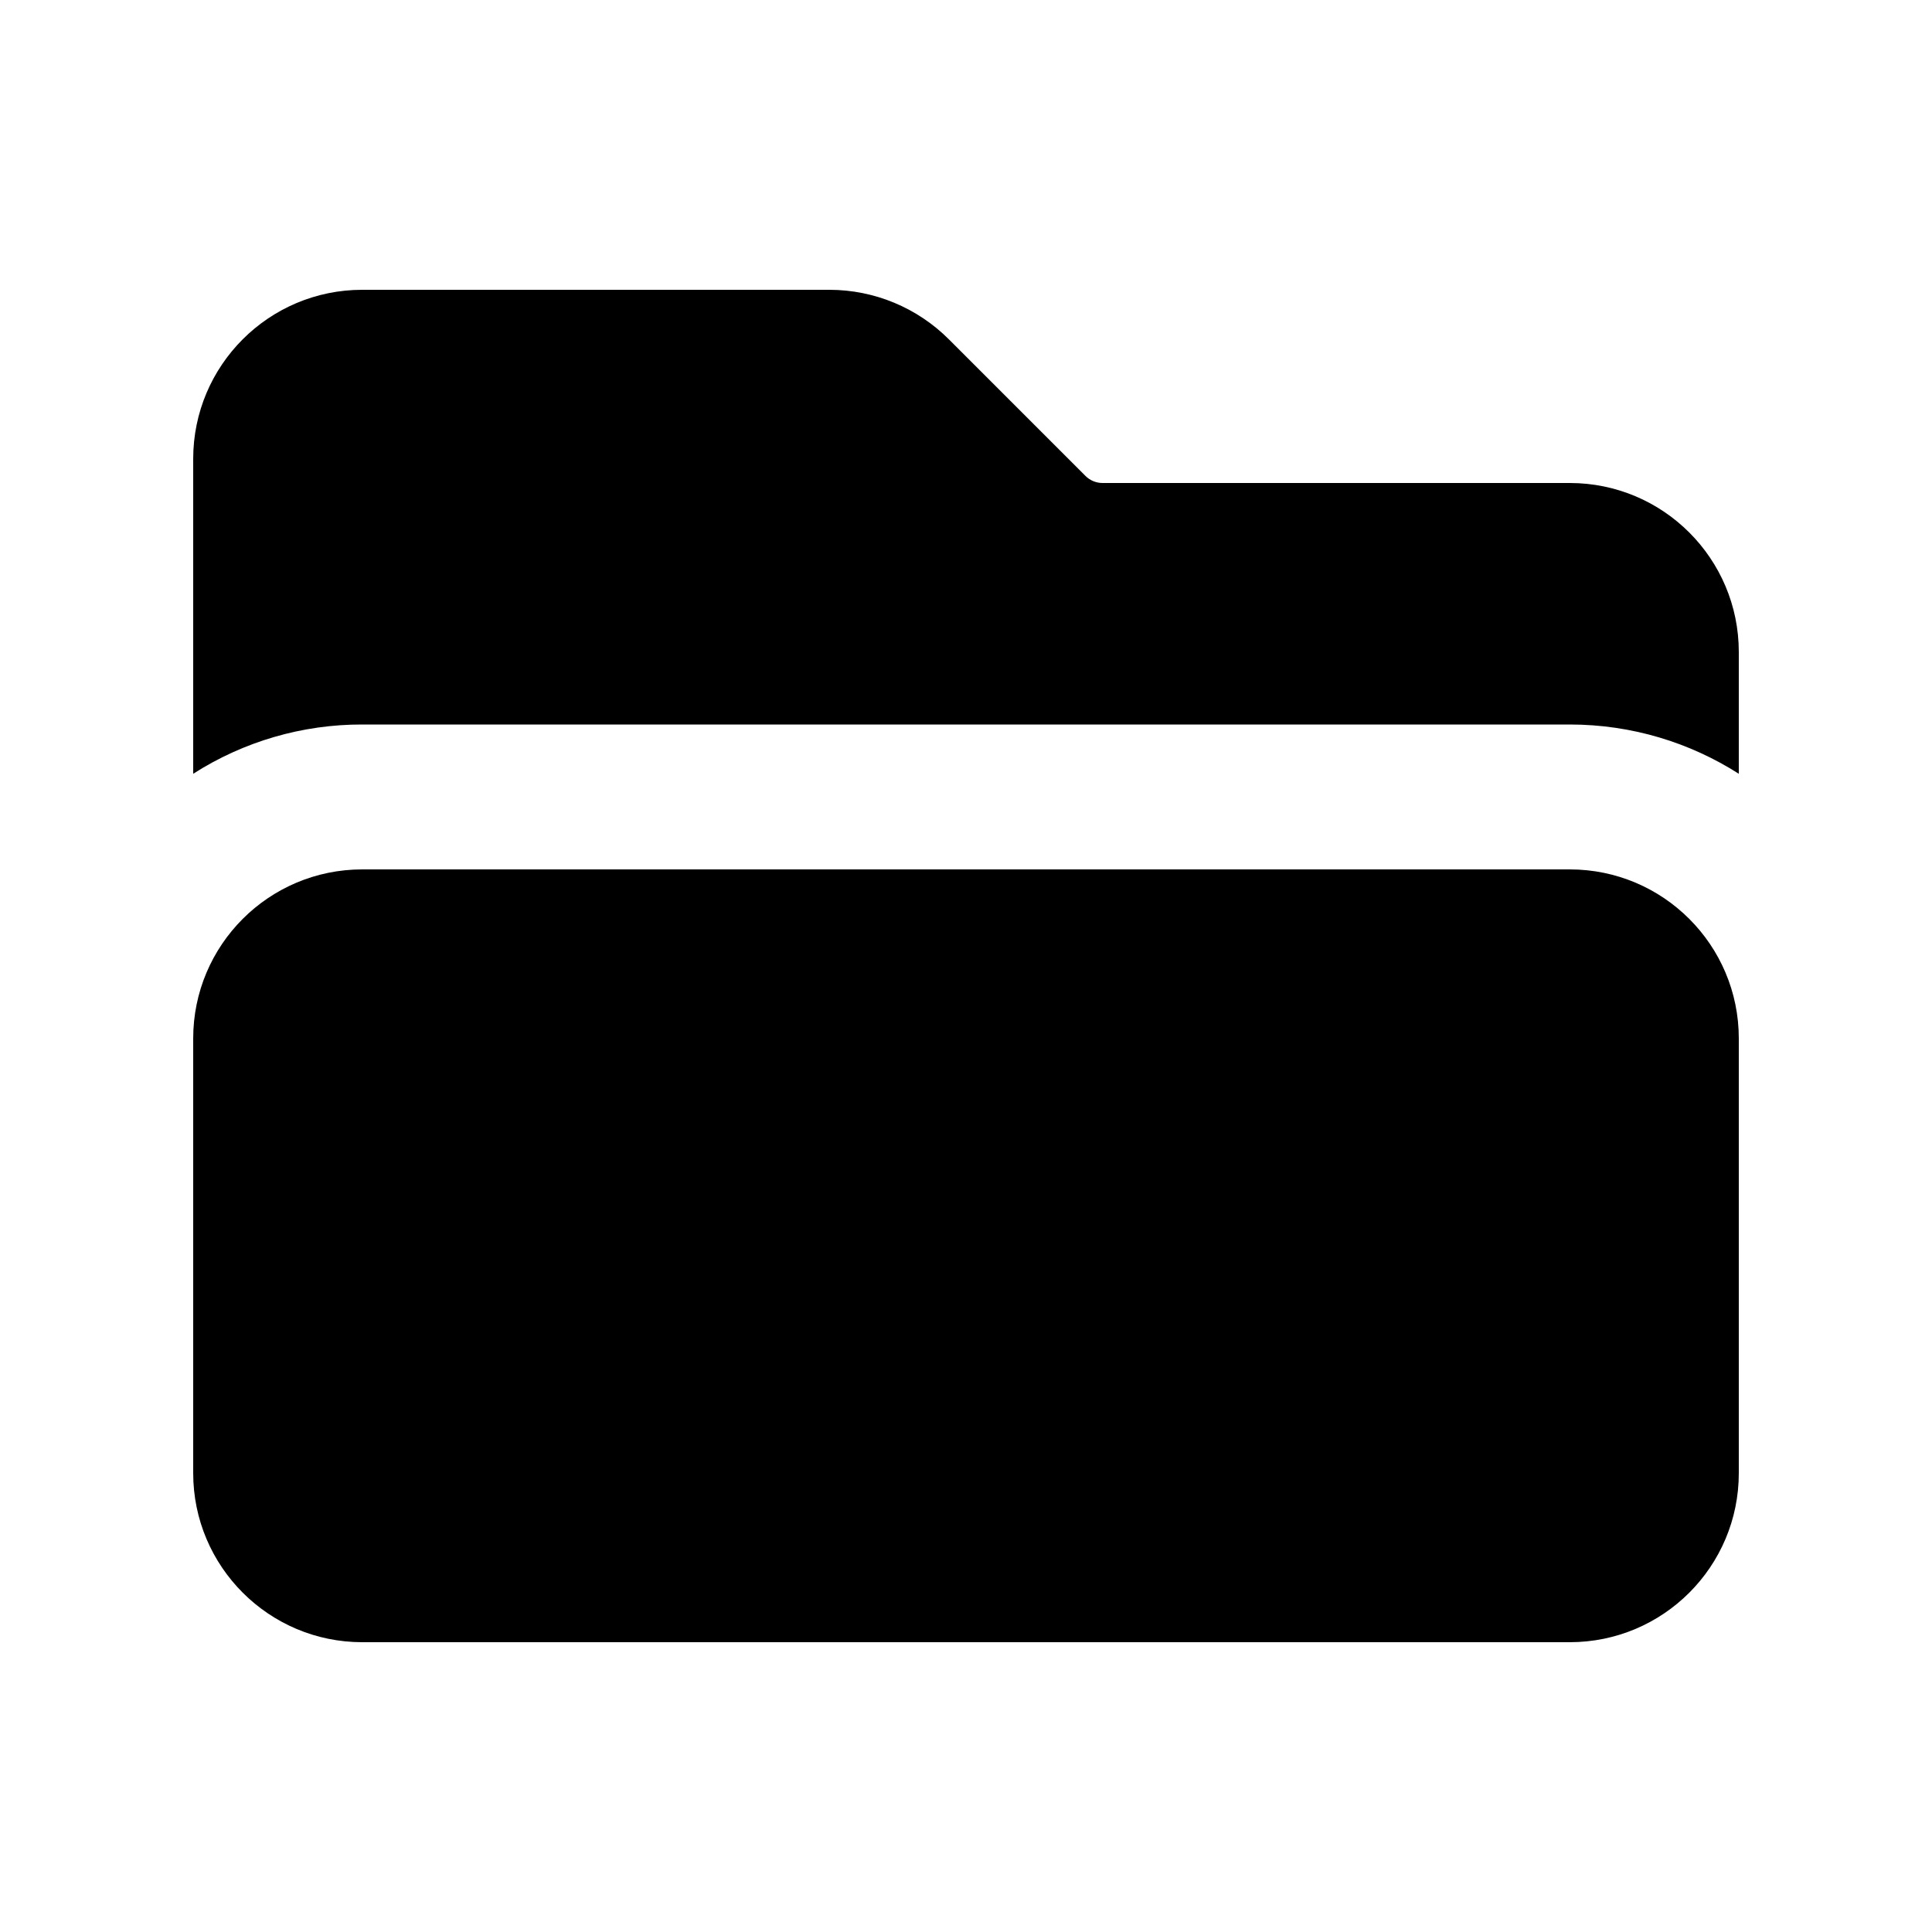
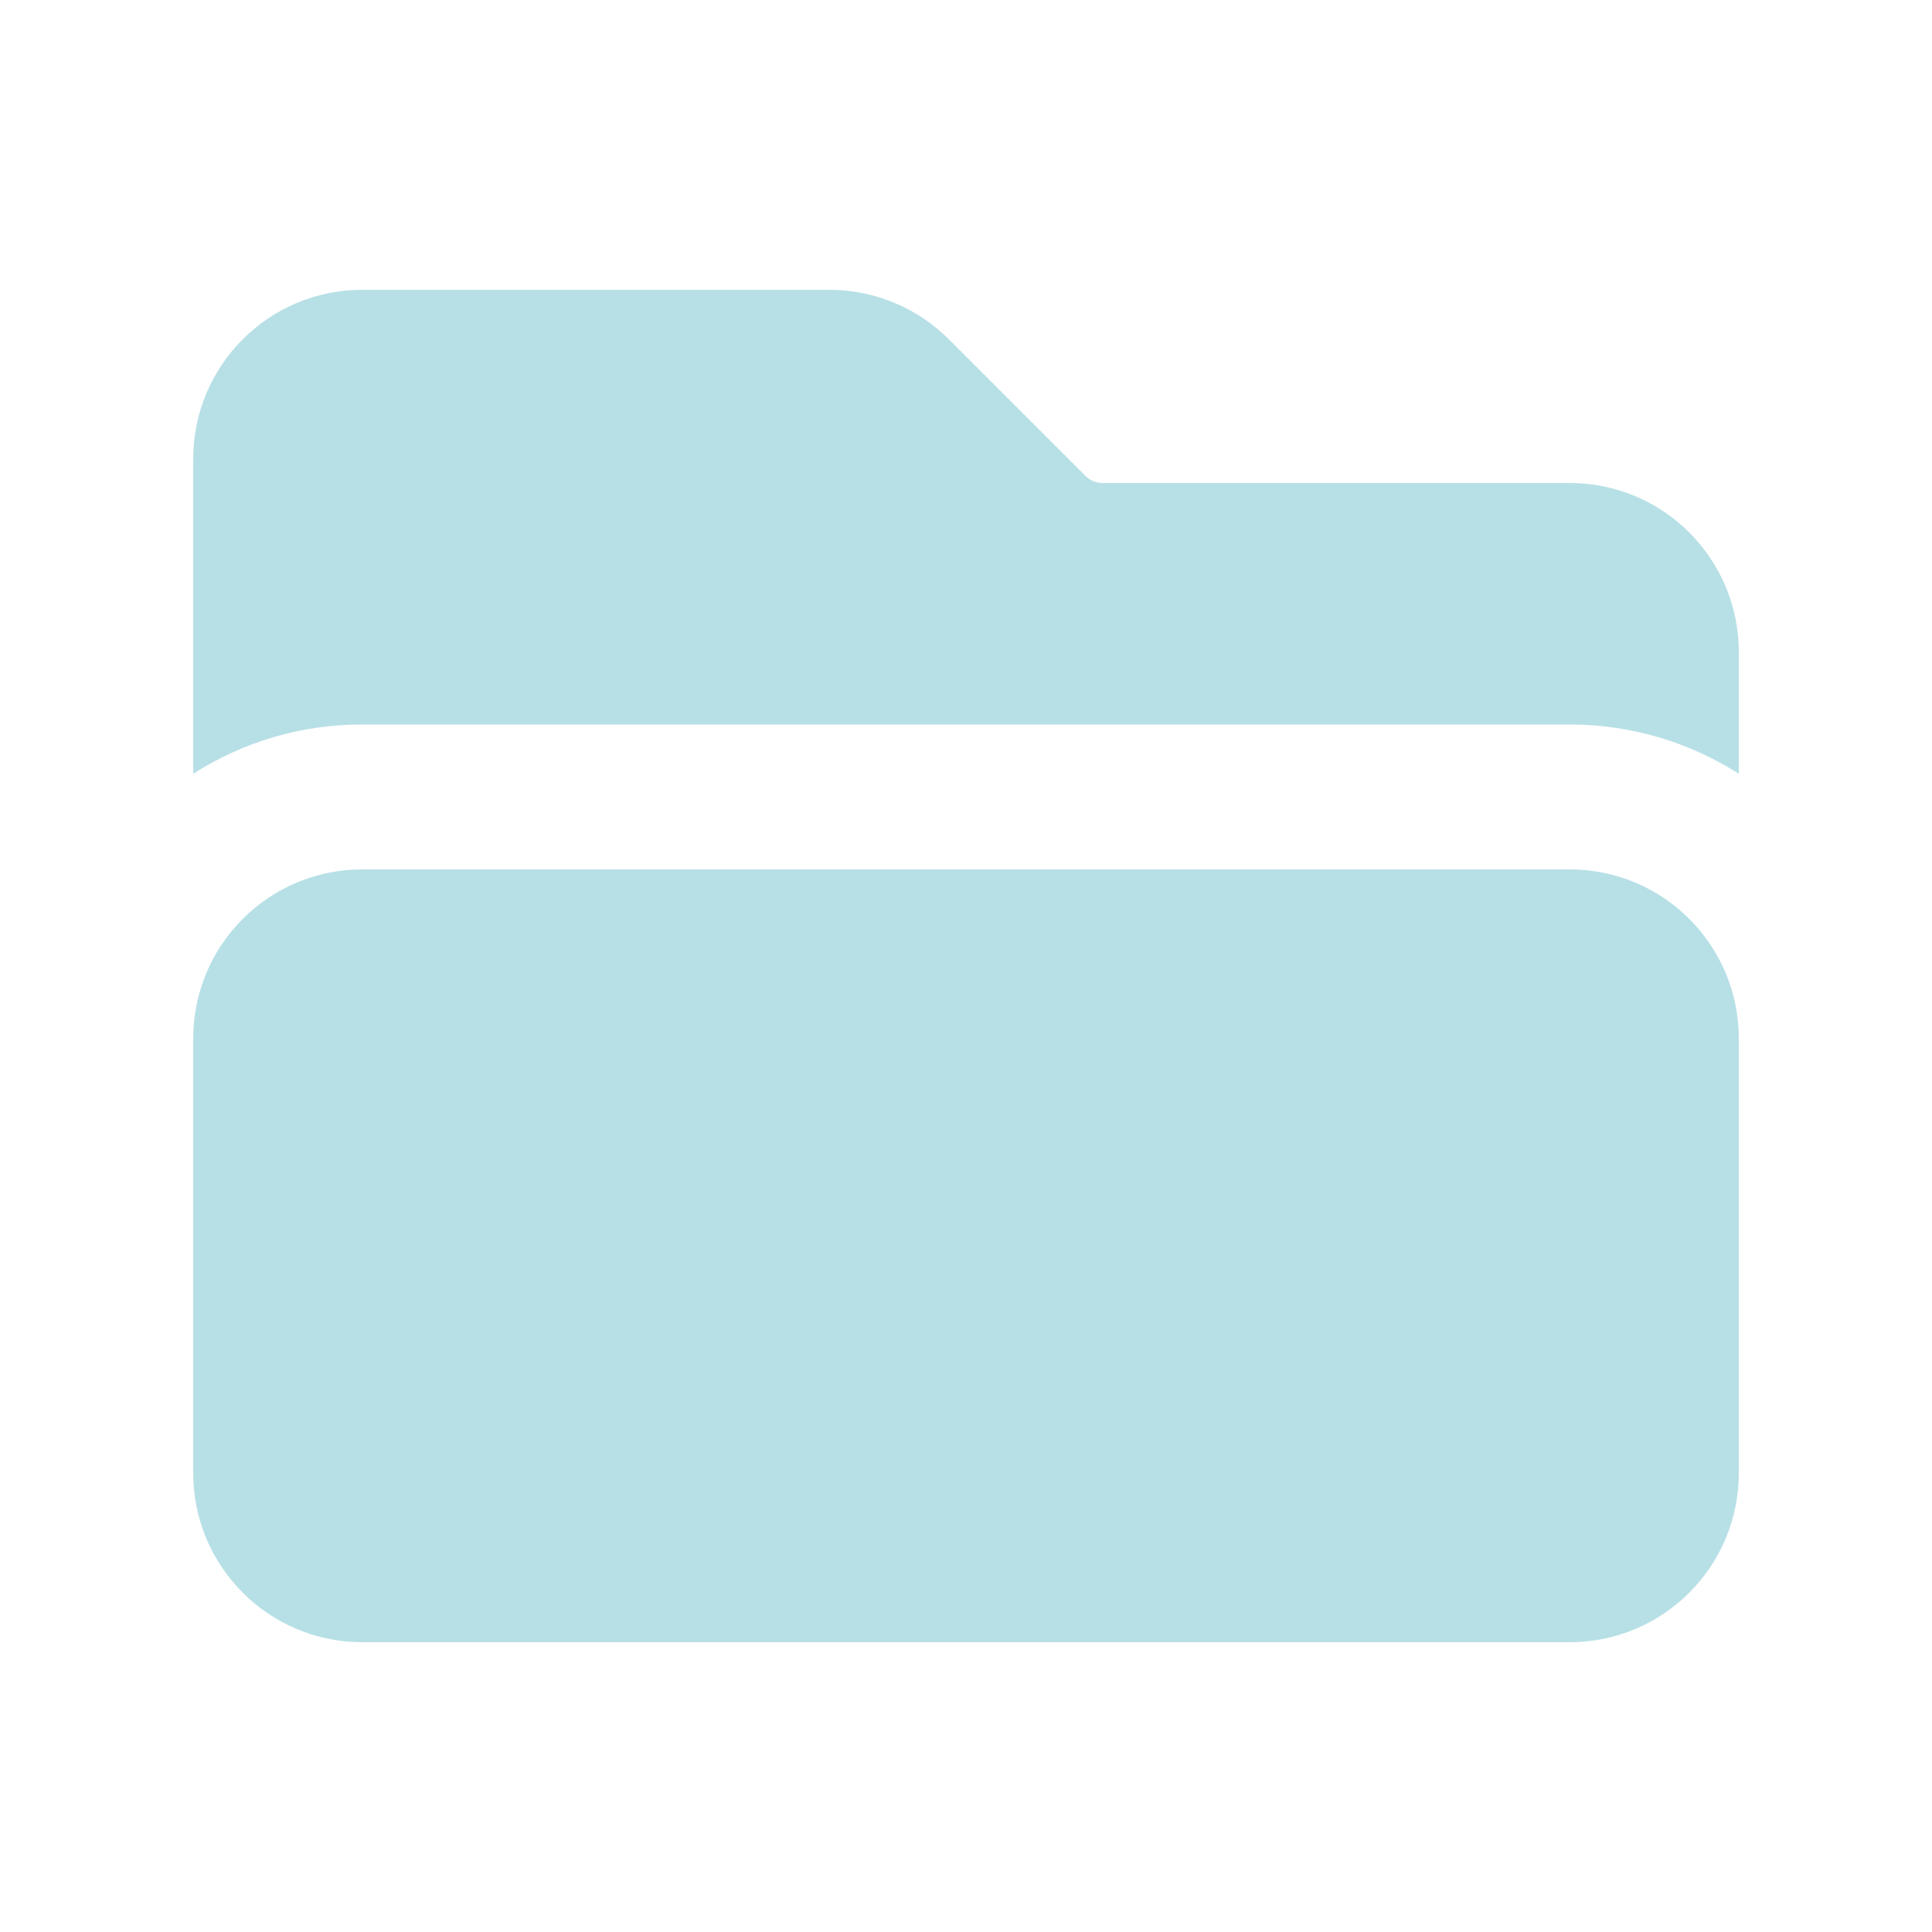
- <svg xmlns="http://www.w3.org/2000/svg" viewBox="0 0 20 20">
+ <svg xmlns="http://www.w3.org/2000/svg" viewBox="0 0 20 20" fill="#b7e0e6">
  <path d="M3.75 3A1.75 1.75 0 0 0 2 4.75v3.26a3.235 3.235 0 0 1 1.75-.51h12.5c.644 0 1.245.188 1.75.51V6.75A1.75 1.75 0 0 0 16.25 5h-4.836a.25.25 0 0 1-.177-.073L9.823 3.513A1.75 1.75 0 0 0 8.586 3H3.75ZM3.75 9A1.75 1.75 0 0 0 2 10.75v4.5c0 .966.784 1.75 1.75 1.75h12.5A1.75 1.75 0 0 0 18 15.25v-4.5A1.75 1.75 0 0 0 16.25 9H3.75Z" />
</svg>
